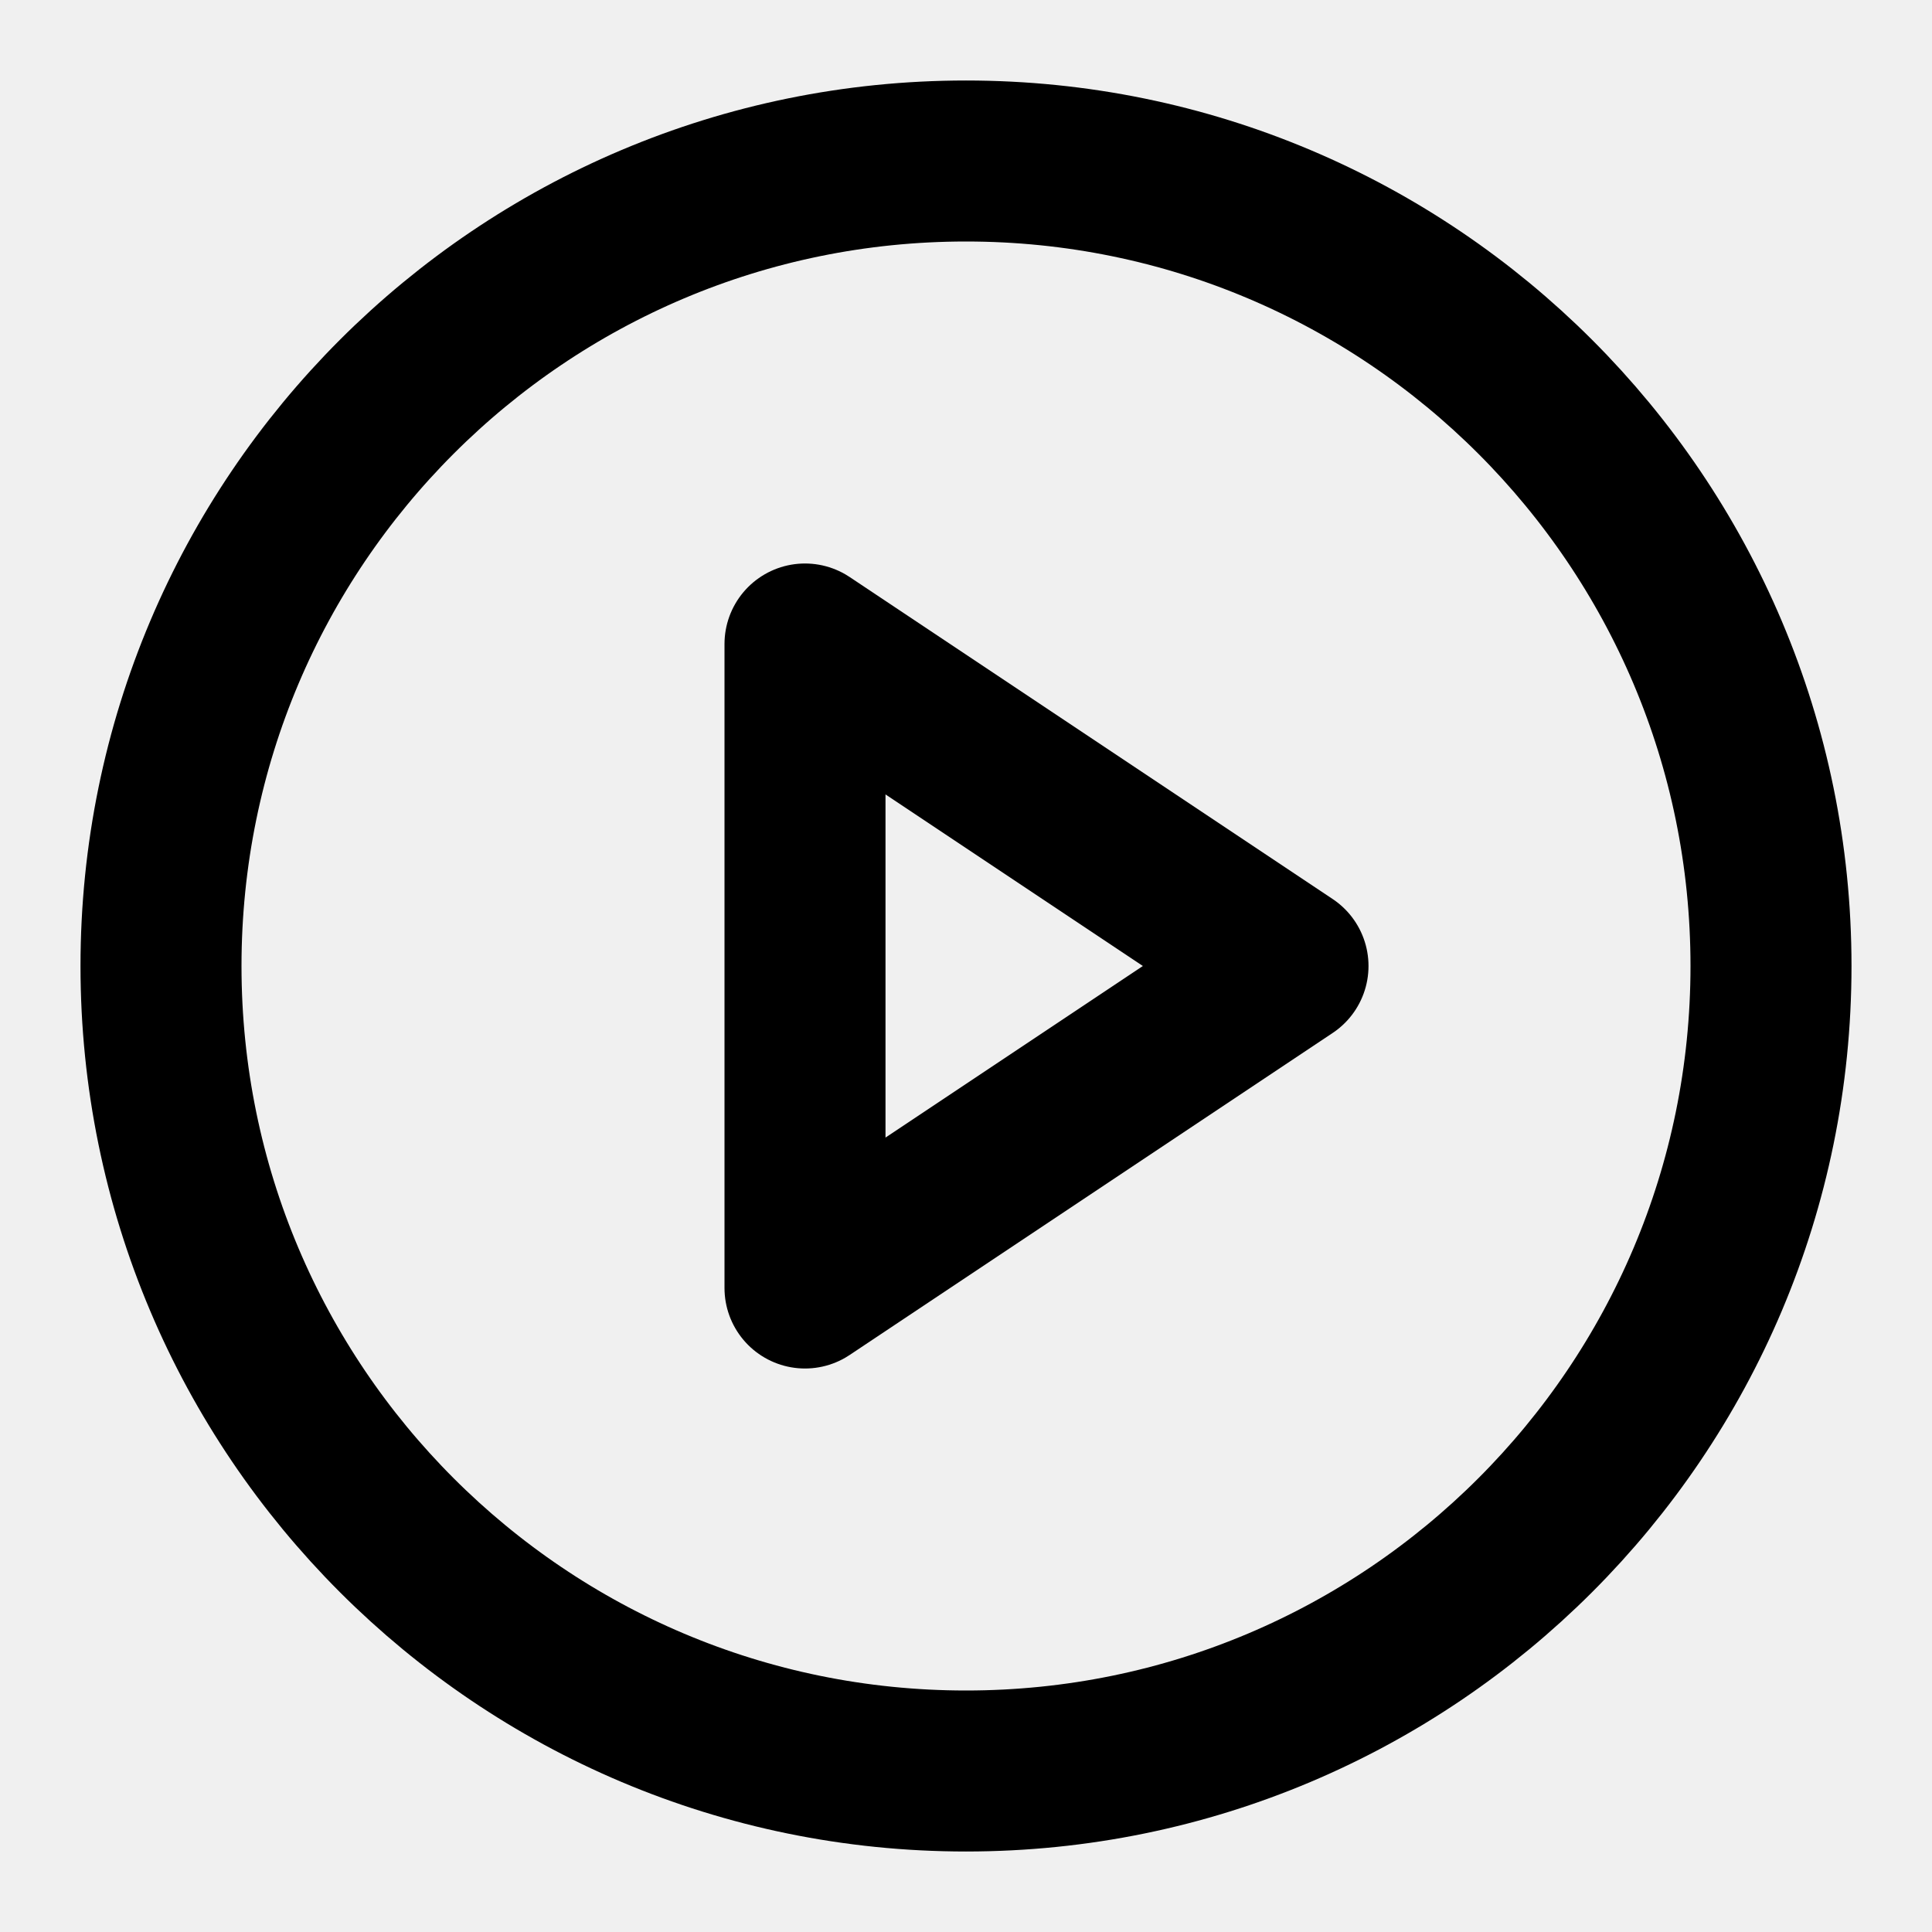
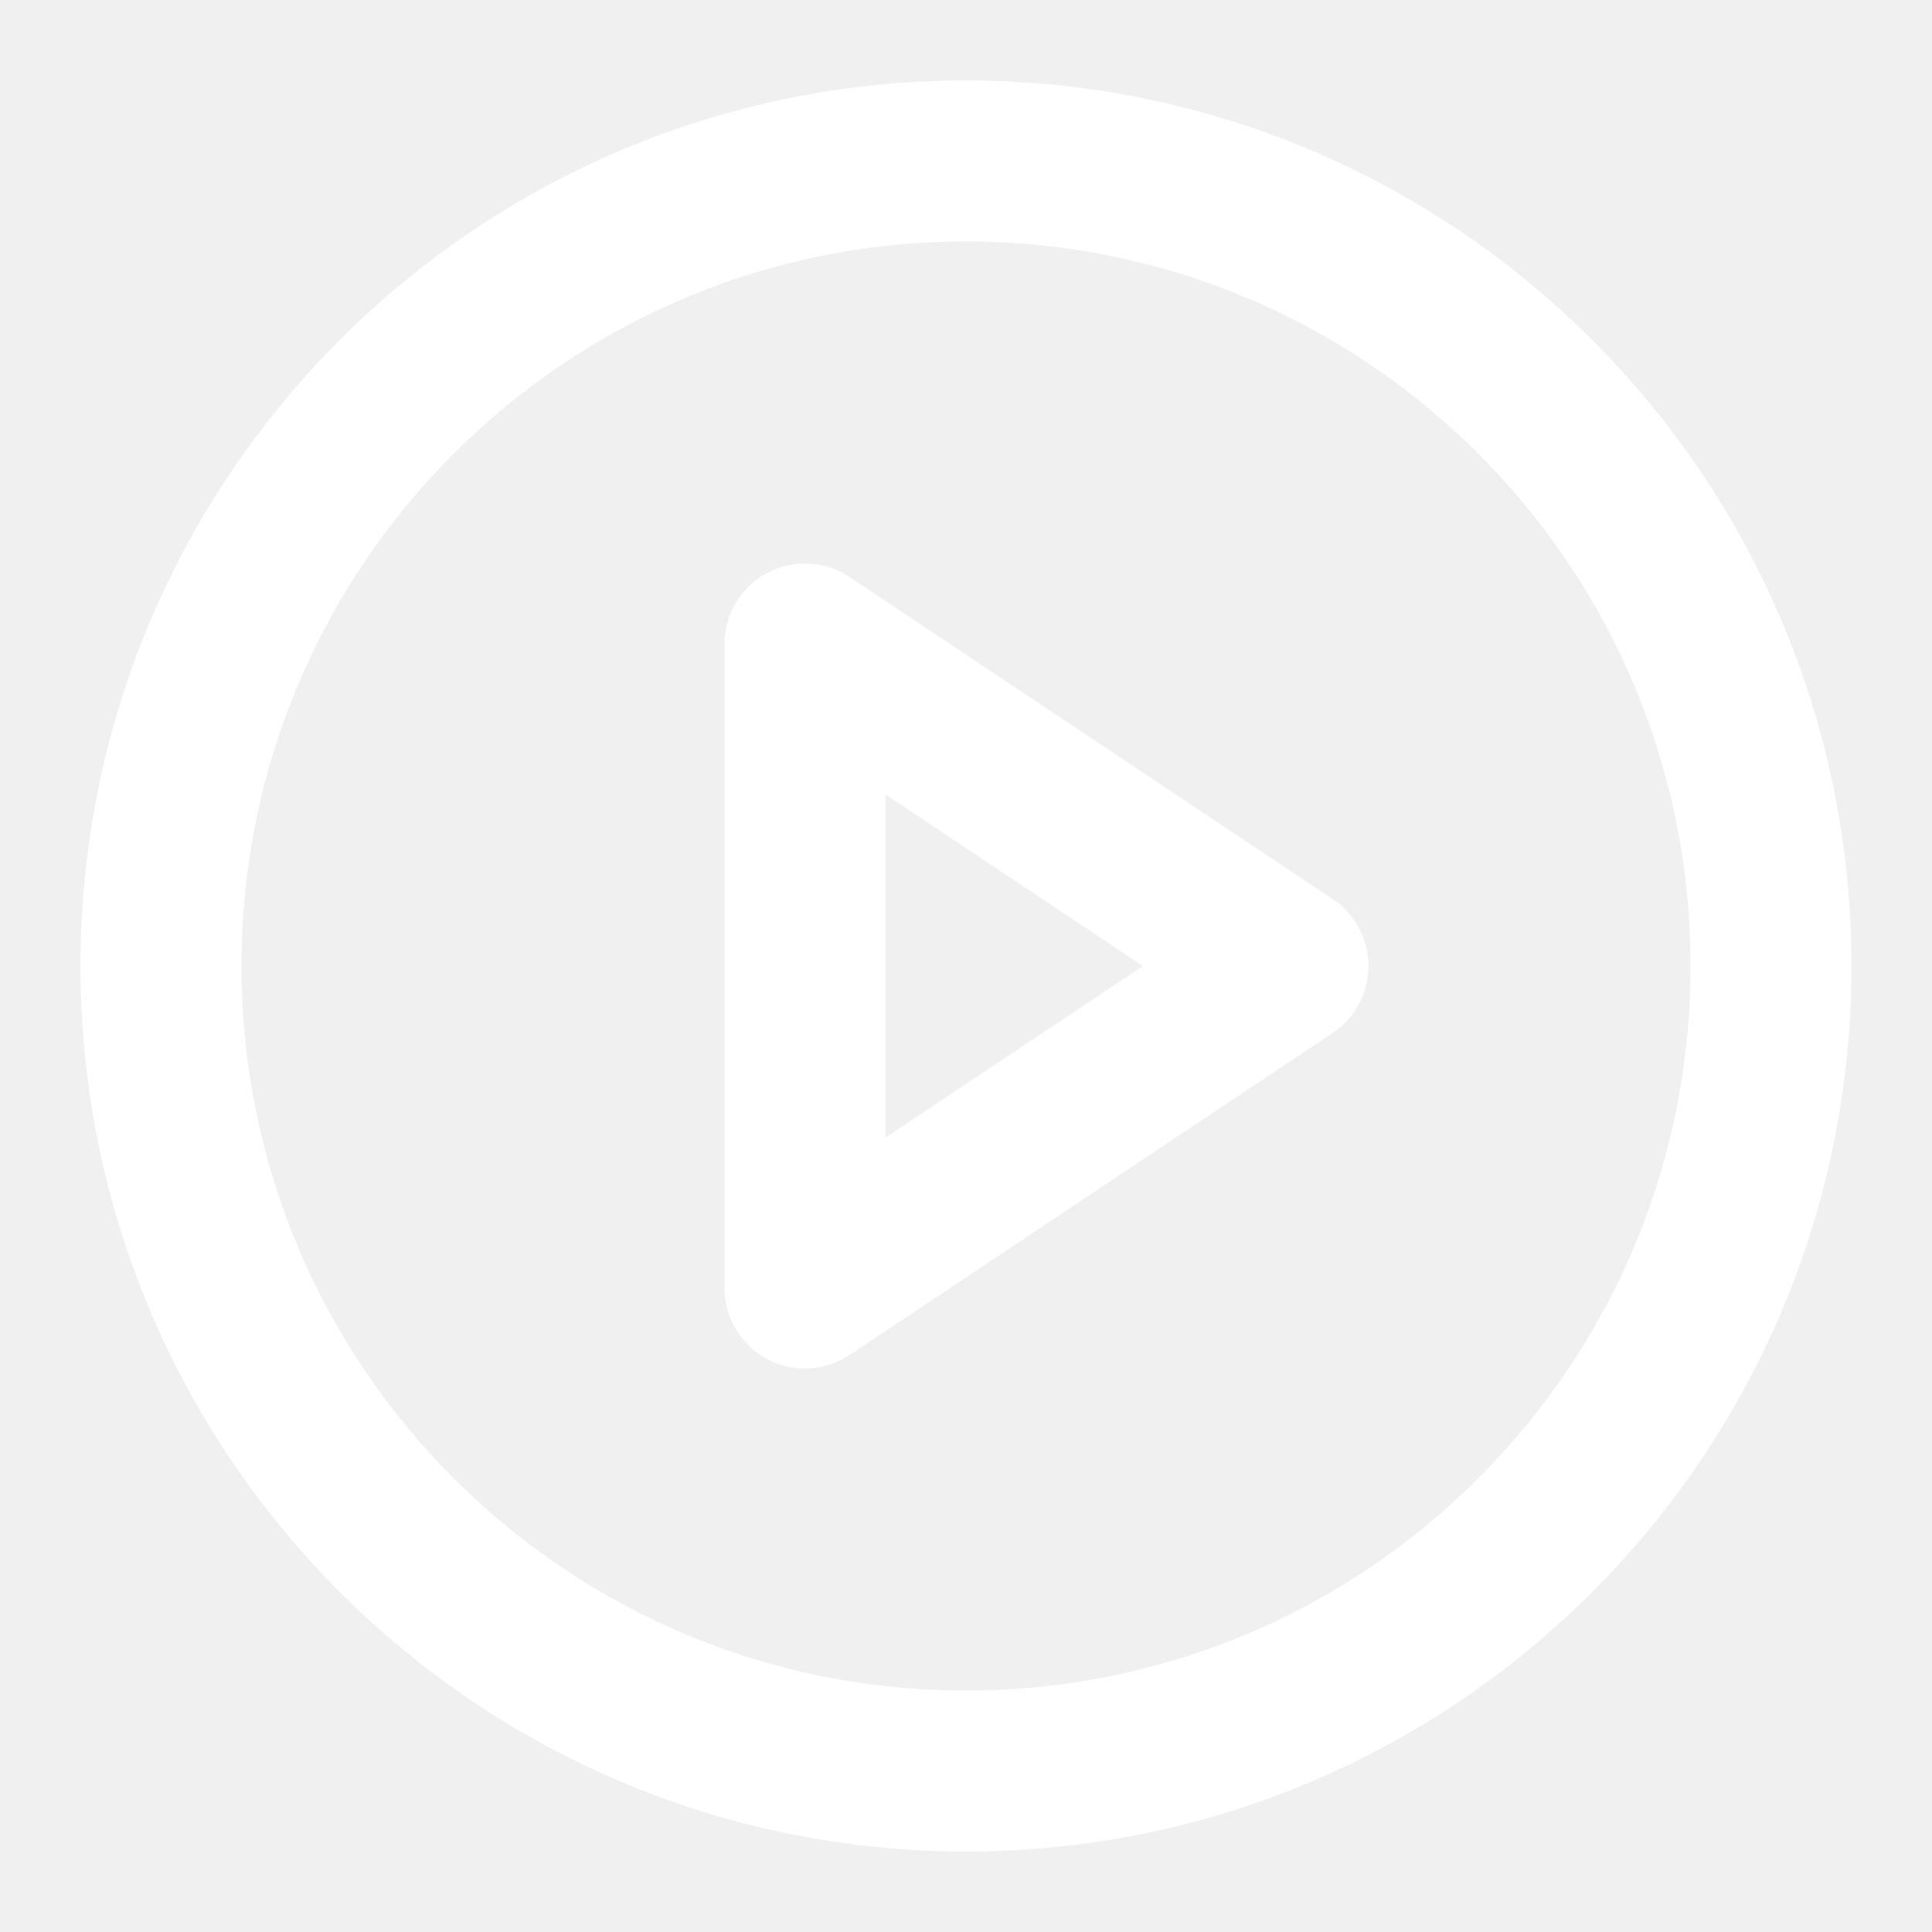
- <svg xmlns="http://www.w3.org/2000/svg" width="24" height="24" viewBox="0 0 24 24" fill="none" stroke="currentColor" stroke-width="2" stroke-linecap="round" stroke-linejoin="round" class="feather feather-play-circle">
+ <svg xmlns="http://www.w3.org/2000/svg" viewBox="0 0 24 24" fill="none" stroke="white" stroke-width="2" stroke-linecap="round" stroke-linejoin="round" class="feather feather-play-circle">
  <circle cx="12" cy="12" r="10" />
  <polygon points="10 8 16 12 10 16 10 8" />
</svg>
